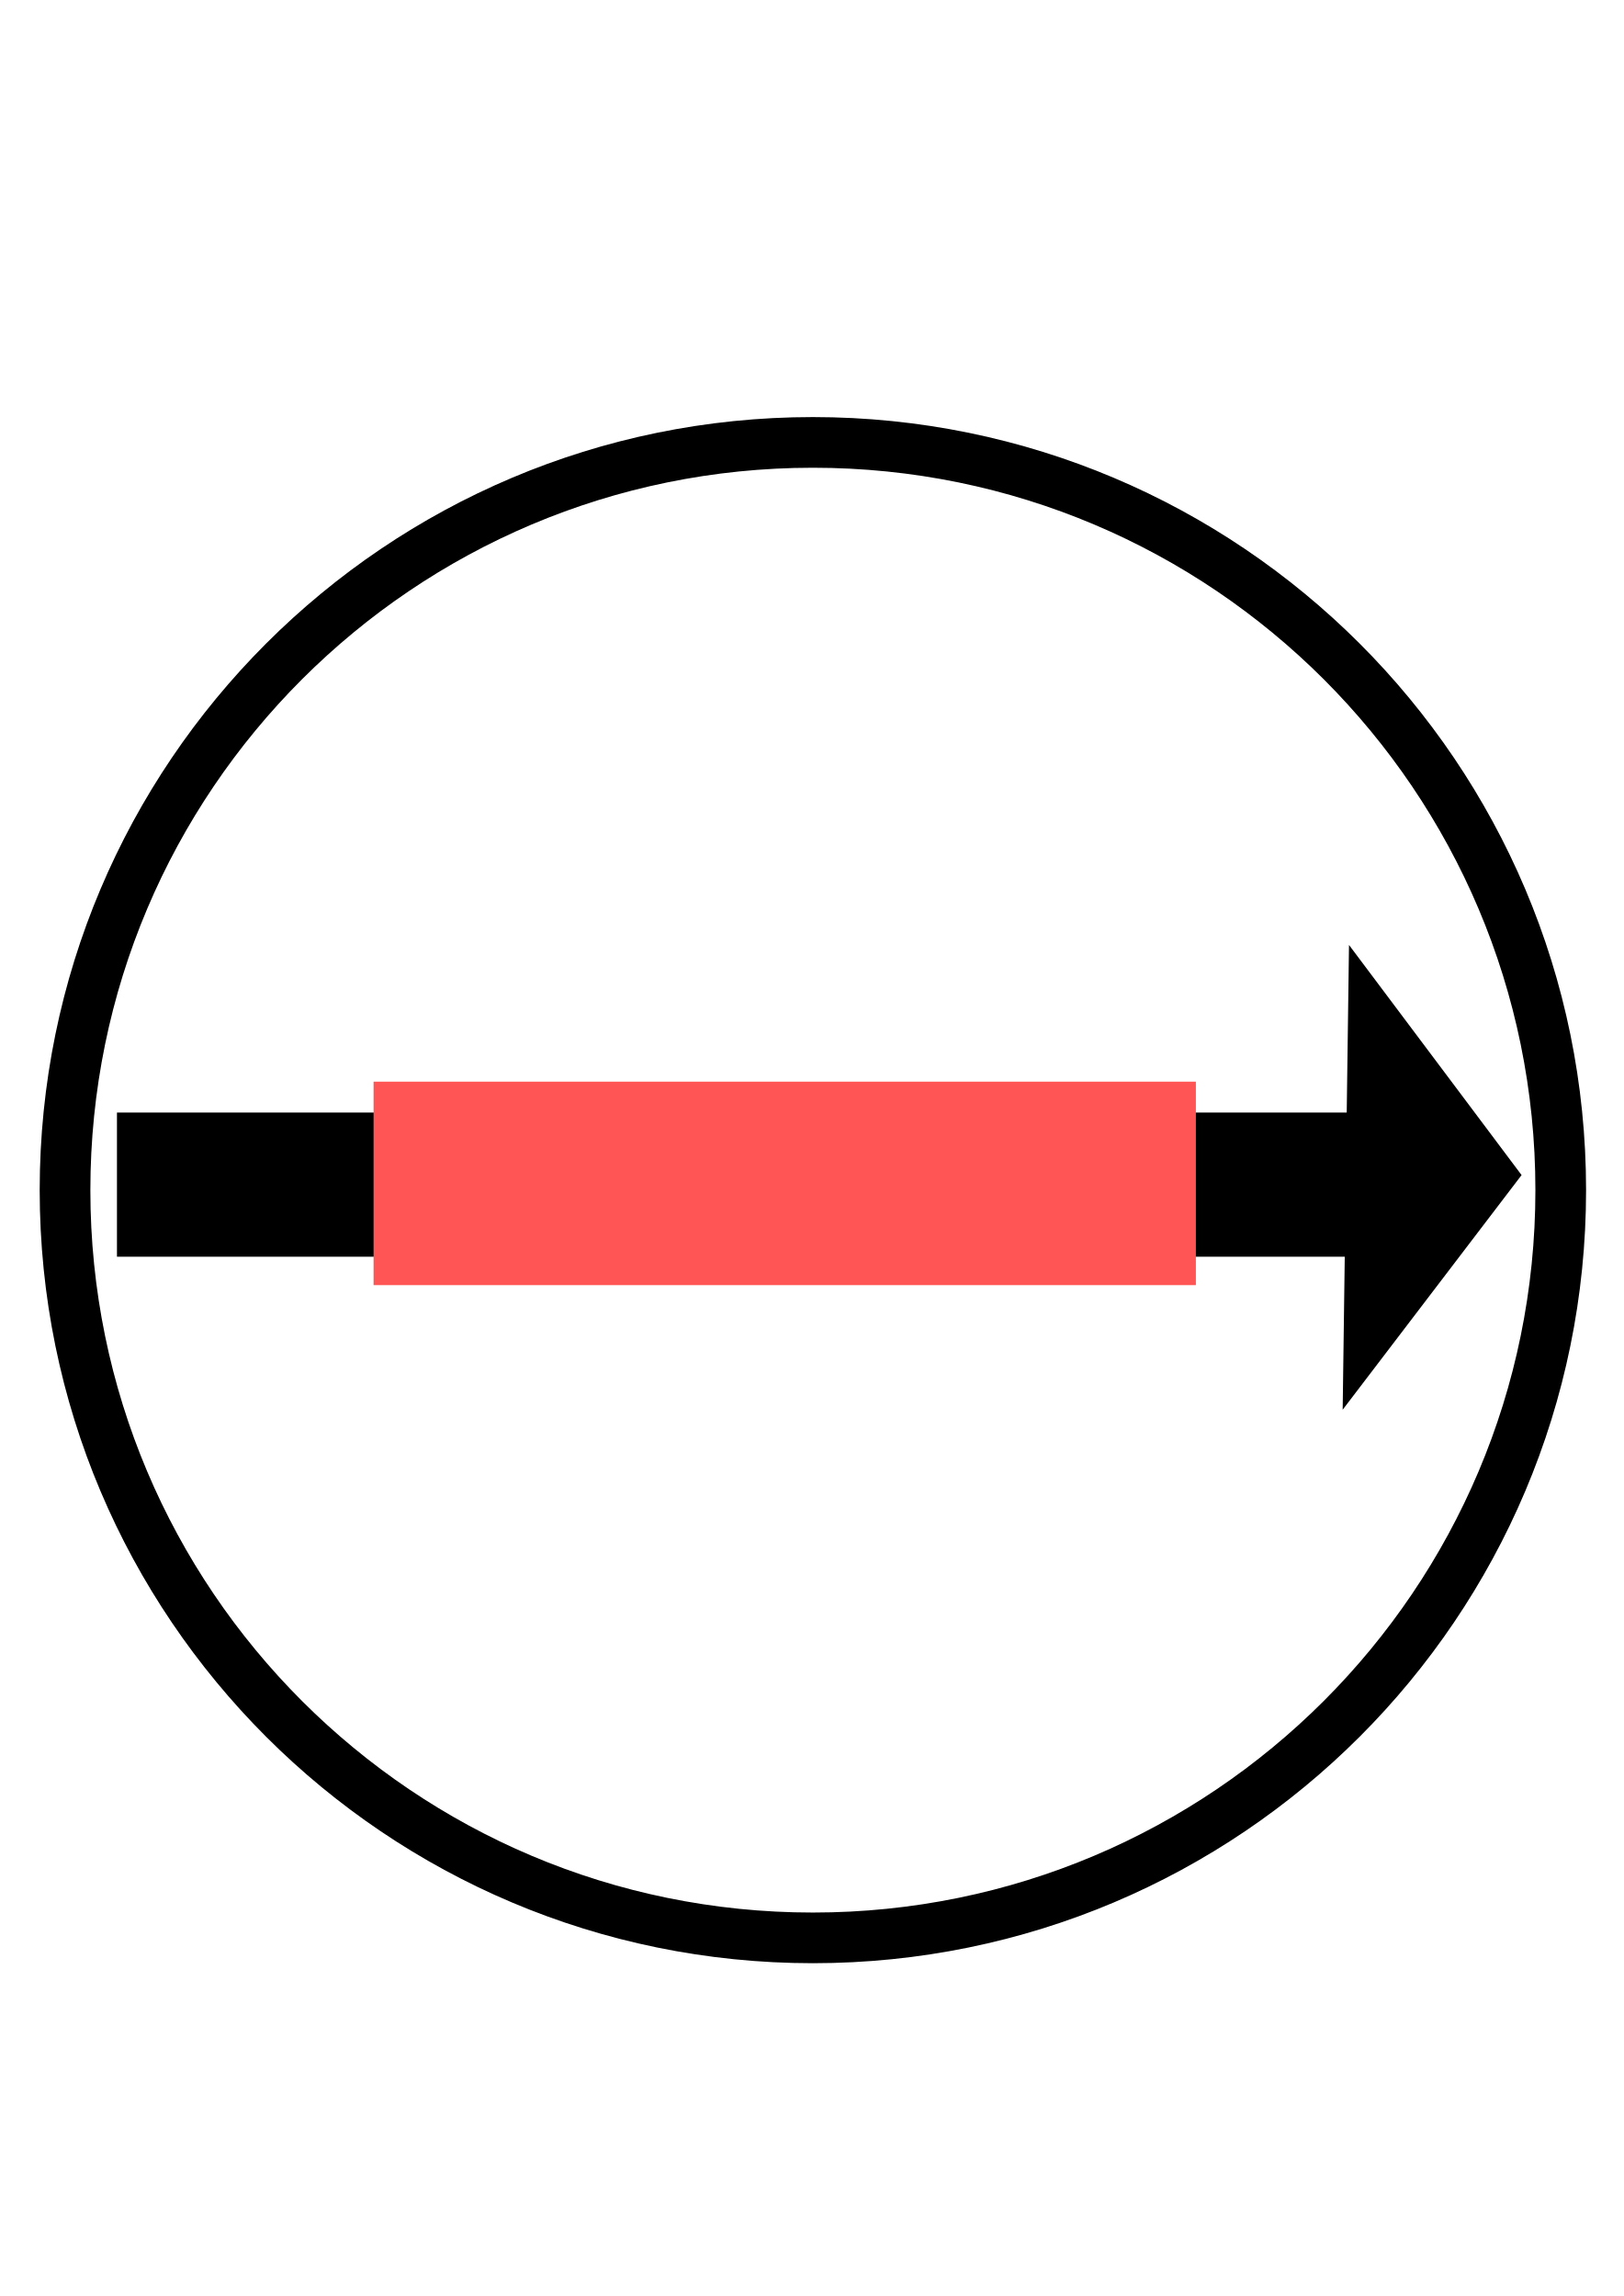
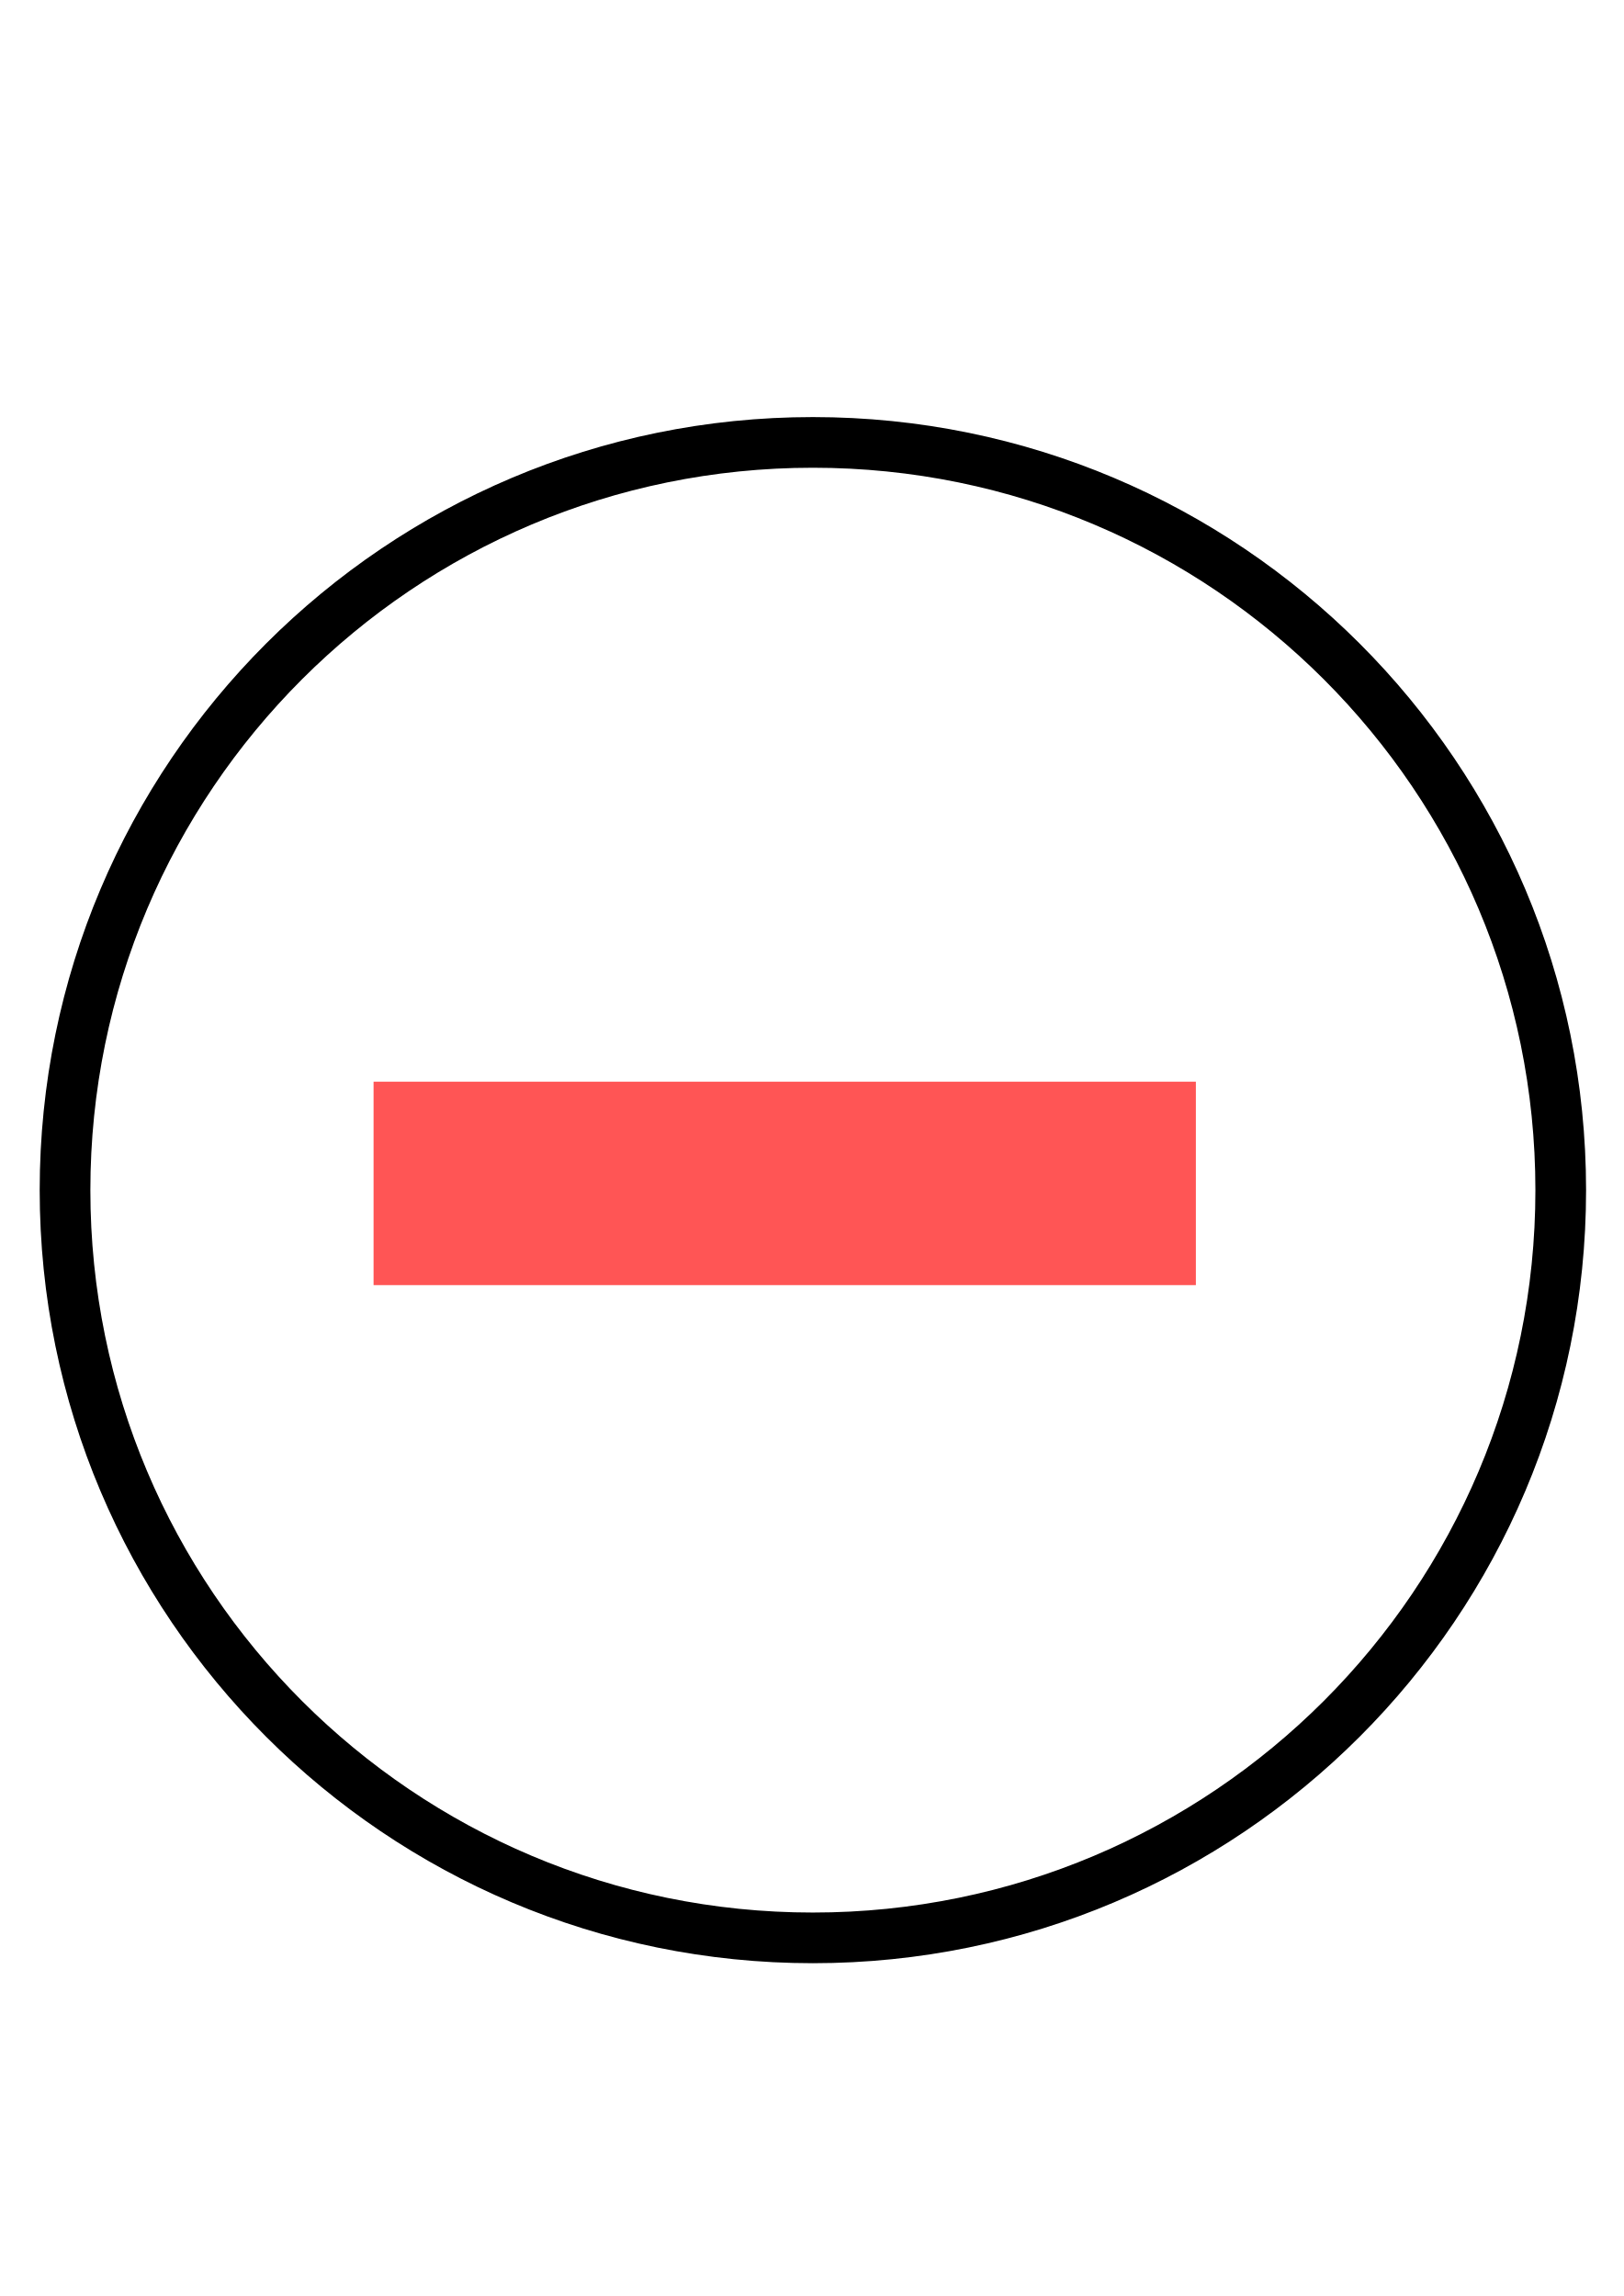
<svg xmlns="http://www.w3.org/2000/svg" width="210mm" height="297mm" viewBox="0 0 210 297" version="1.1" id="svg1">
  <defs id="defs1">
    </defs>
  <g id="layer1">
    <circle style="fill:none;fill-opacity:1;stroke:#000000;stroke-width:6.554;stroke-dasharray:none;stroke-opacity:1" id="path17" cx="105.133" cy="153.951" r="96.723" />
-     <rect style="fill:#000000;stroke-width:1.186" id="rect2" width="171.103" height="18.649" x="15.127" y="143.914" />
    <path style="fill:#000000;stroke-width:0.578" d="m 180.809,154.372 c 2.252,-7.528 0,0 0,0 z" id="path14" />
-     <path style="fill:#000000;stroke-width:0.673" d="m 196.792,152.002 -23.139,30.353 0.819,-60.121 z" id="path15" />
    <rect style="fill:#ff5555;stroke-width:1.268" id="rect15-8" width="26.318" height="106.352" x="-166.238" y="48.315" transform="rotate(-90)" />
  </g>
</svg>
